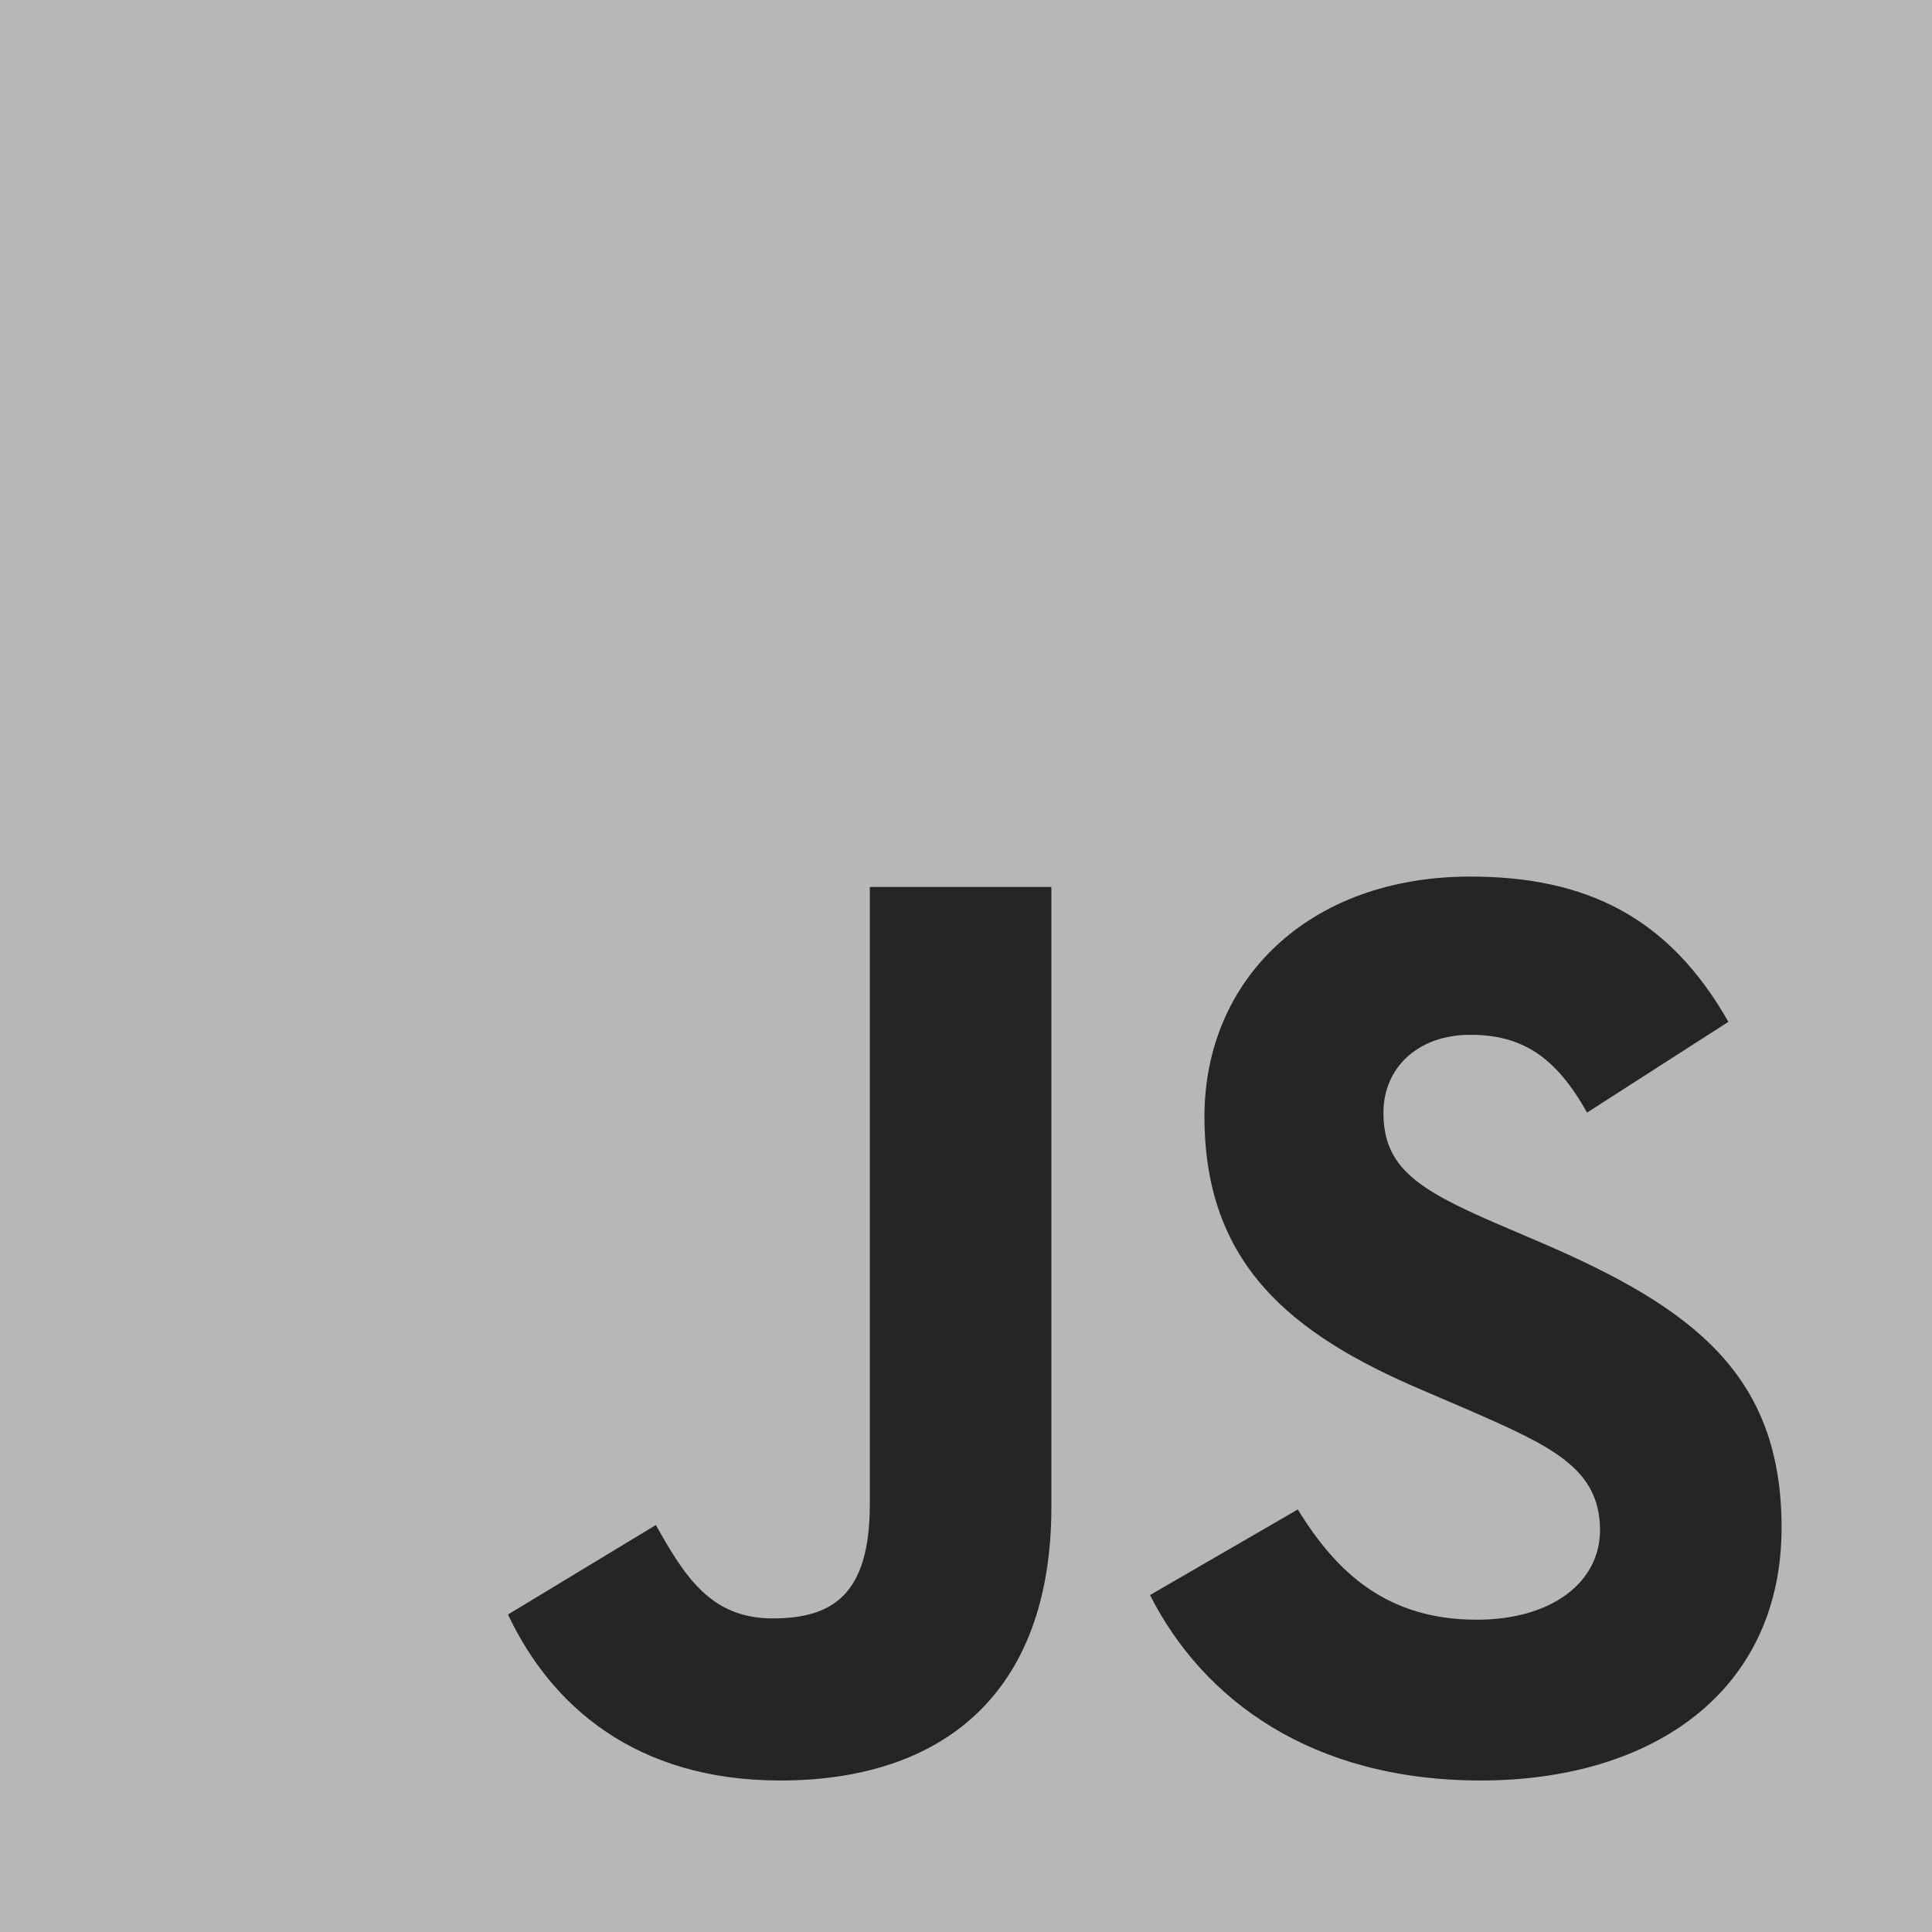
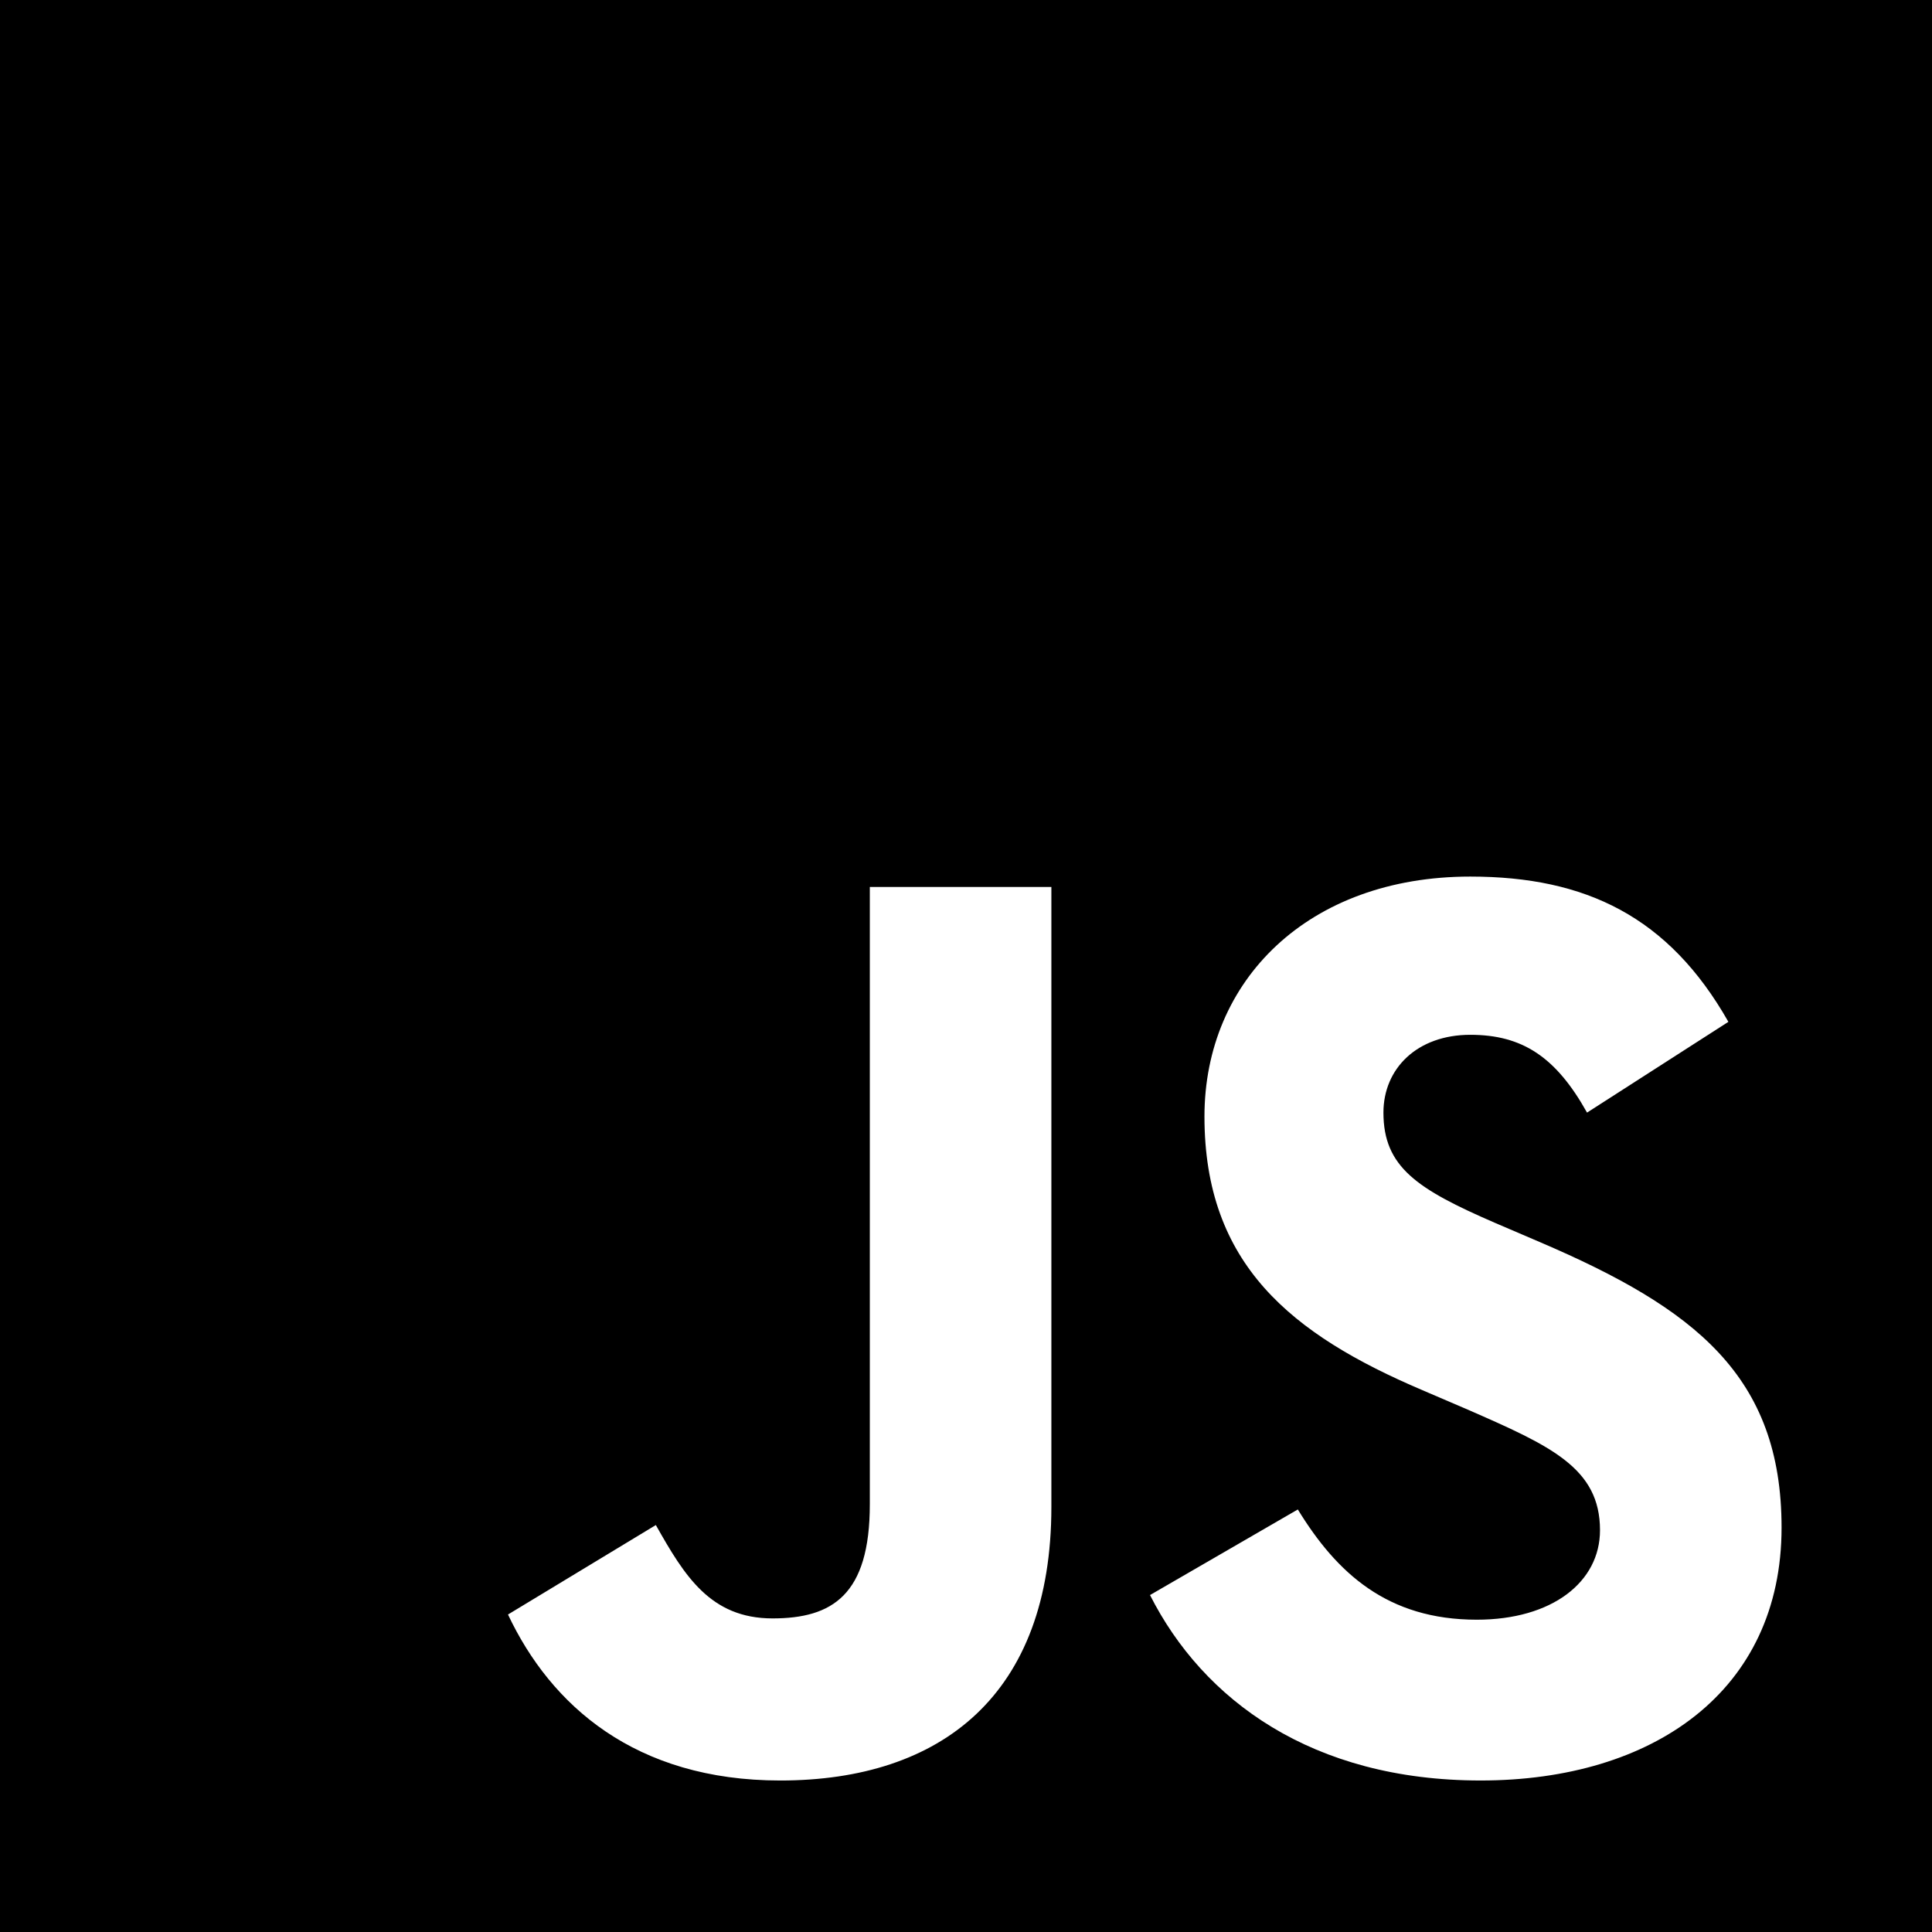
<svg xmlns="http://www.w3.org/2000/svg" height="288" width="288">
-   <svg height="288" preserveAspectRatio="xMidYMid" viewBox="0 0 256 256" width="288">
-     <path d="m0 0h256v256h-256z" fill="#b7b7b7" />
-     <path d="m67.312 213.932 19.591-11.856c3.779 6.701 7.218 12.371 15.464 12.371 7.905 0 12.889-3.092 12.889-15.12v-81.798h24.057v82.138c0 24.917-14.606 36.259-35.915 36.259-19.245 0-30.416-9.967-36.087-21.996m85.07-2.576 19.588-11.342c5.157 8.421 11.858 14.607 23.715 14.607 9.968 0 16.325-4.984 16.325-11.858 0-8.248-6.53-11.17-17.528-15.98l-6.013-2.58c-17.357-7.388-28.871-16.667-28.871-36.258 0-18.044 13.747-31.792 35.228-31.792 15.294 0 26.292 5.328 34.196 19.247l-18.731 12.028c-4.124-7.389-8.591-10.309-15.464-10.309-7.046 0-11.514 4.468-11.514 10.309 0 7.218 4.468 10.14 14.778 14.608l6.014 2.577c20.45 8.765 31.963 17.699 31.963 37.804 0 21.654-17.012 33.51-39.867 33.51-22.339 0-36.775-10.654-43.819-24.574" fill="#252525" />
+   <svg height="288" width="288">
+     <svg height="288" preserveAspectRatio="xMidYMid" viewBox="0 0 256 256" width="288">
+       <path d="m0 0h256v256h-256z" />
+       <path d="m67.312 213.932 19.591-11.856c3.779 6.701 7.218 12.371 15.464 12.371 7.905 0 12.889-3.092 12.889-15.12v-81.798h24.057v82.138c0 24.917-14.606 36.259-35.915 36.259-19.245 0-30.416-9.967-36.087-21.996m85.07-2.576 19.588-11.342c5.157 8.421 11.858 14.607 23.715 14.607 9.968 0 16.325-4.984 16.325-11.858 0-8.248-6.53-11.17-17.528-15.98l-6.013-2.58c-17.357-7.388-28.871-16.667-28.871-36.258 0-18.044 13.747-31.792 35.228-31.792 15.294 0 26.292 5.328 34.196 19.247l-18.731 12.028c-4.124-7.389-8.591-10.309-15.464-10.309-7.046 0-11.514 4.468-11.514 10.309 0 7.218 4.468 10.14 14.778 14.608l6.014 2.577c20.45 8.765 31.963 17.699 31.963 37.804 0 21.654-17.012 33.51-39.867 33.51-22.339 0-36.775-10.654-43.819-24.574" fill="#fff" />
+     </svg>
  </svg>
</svg>
